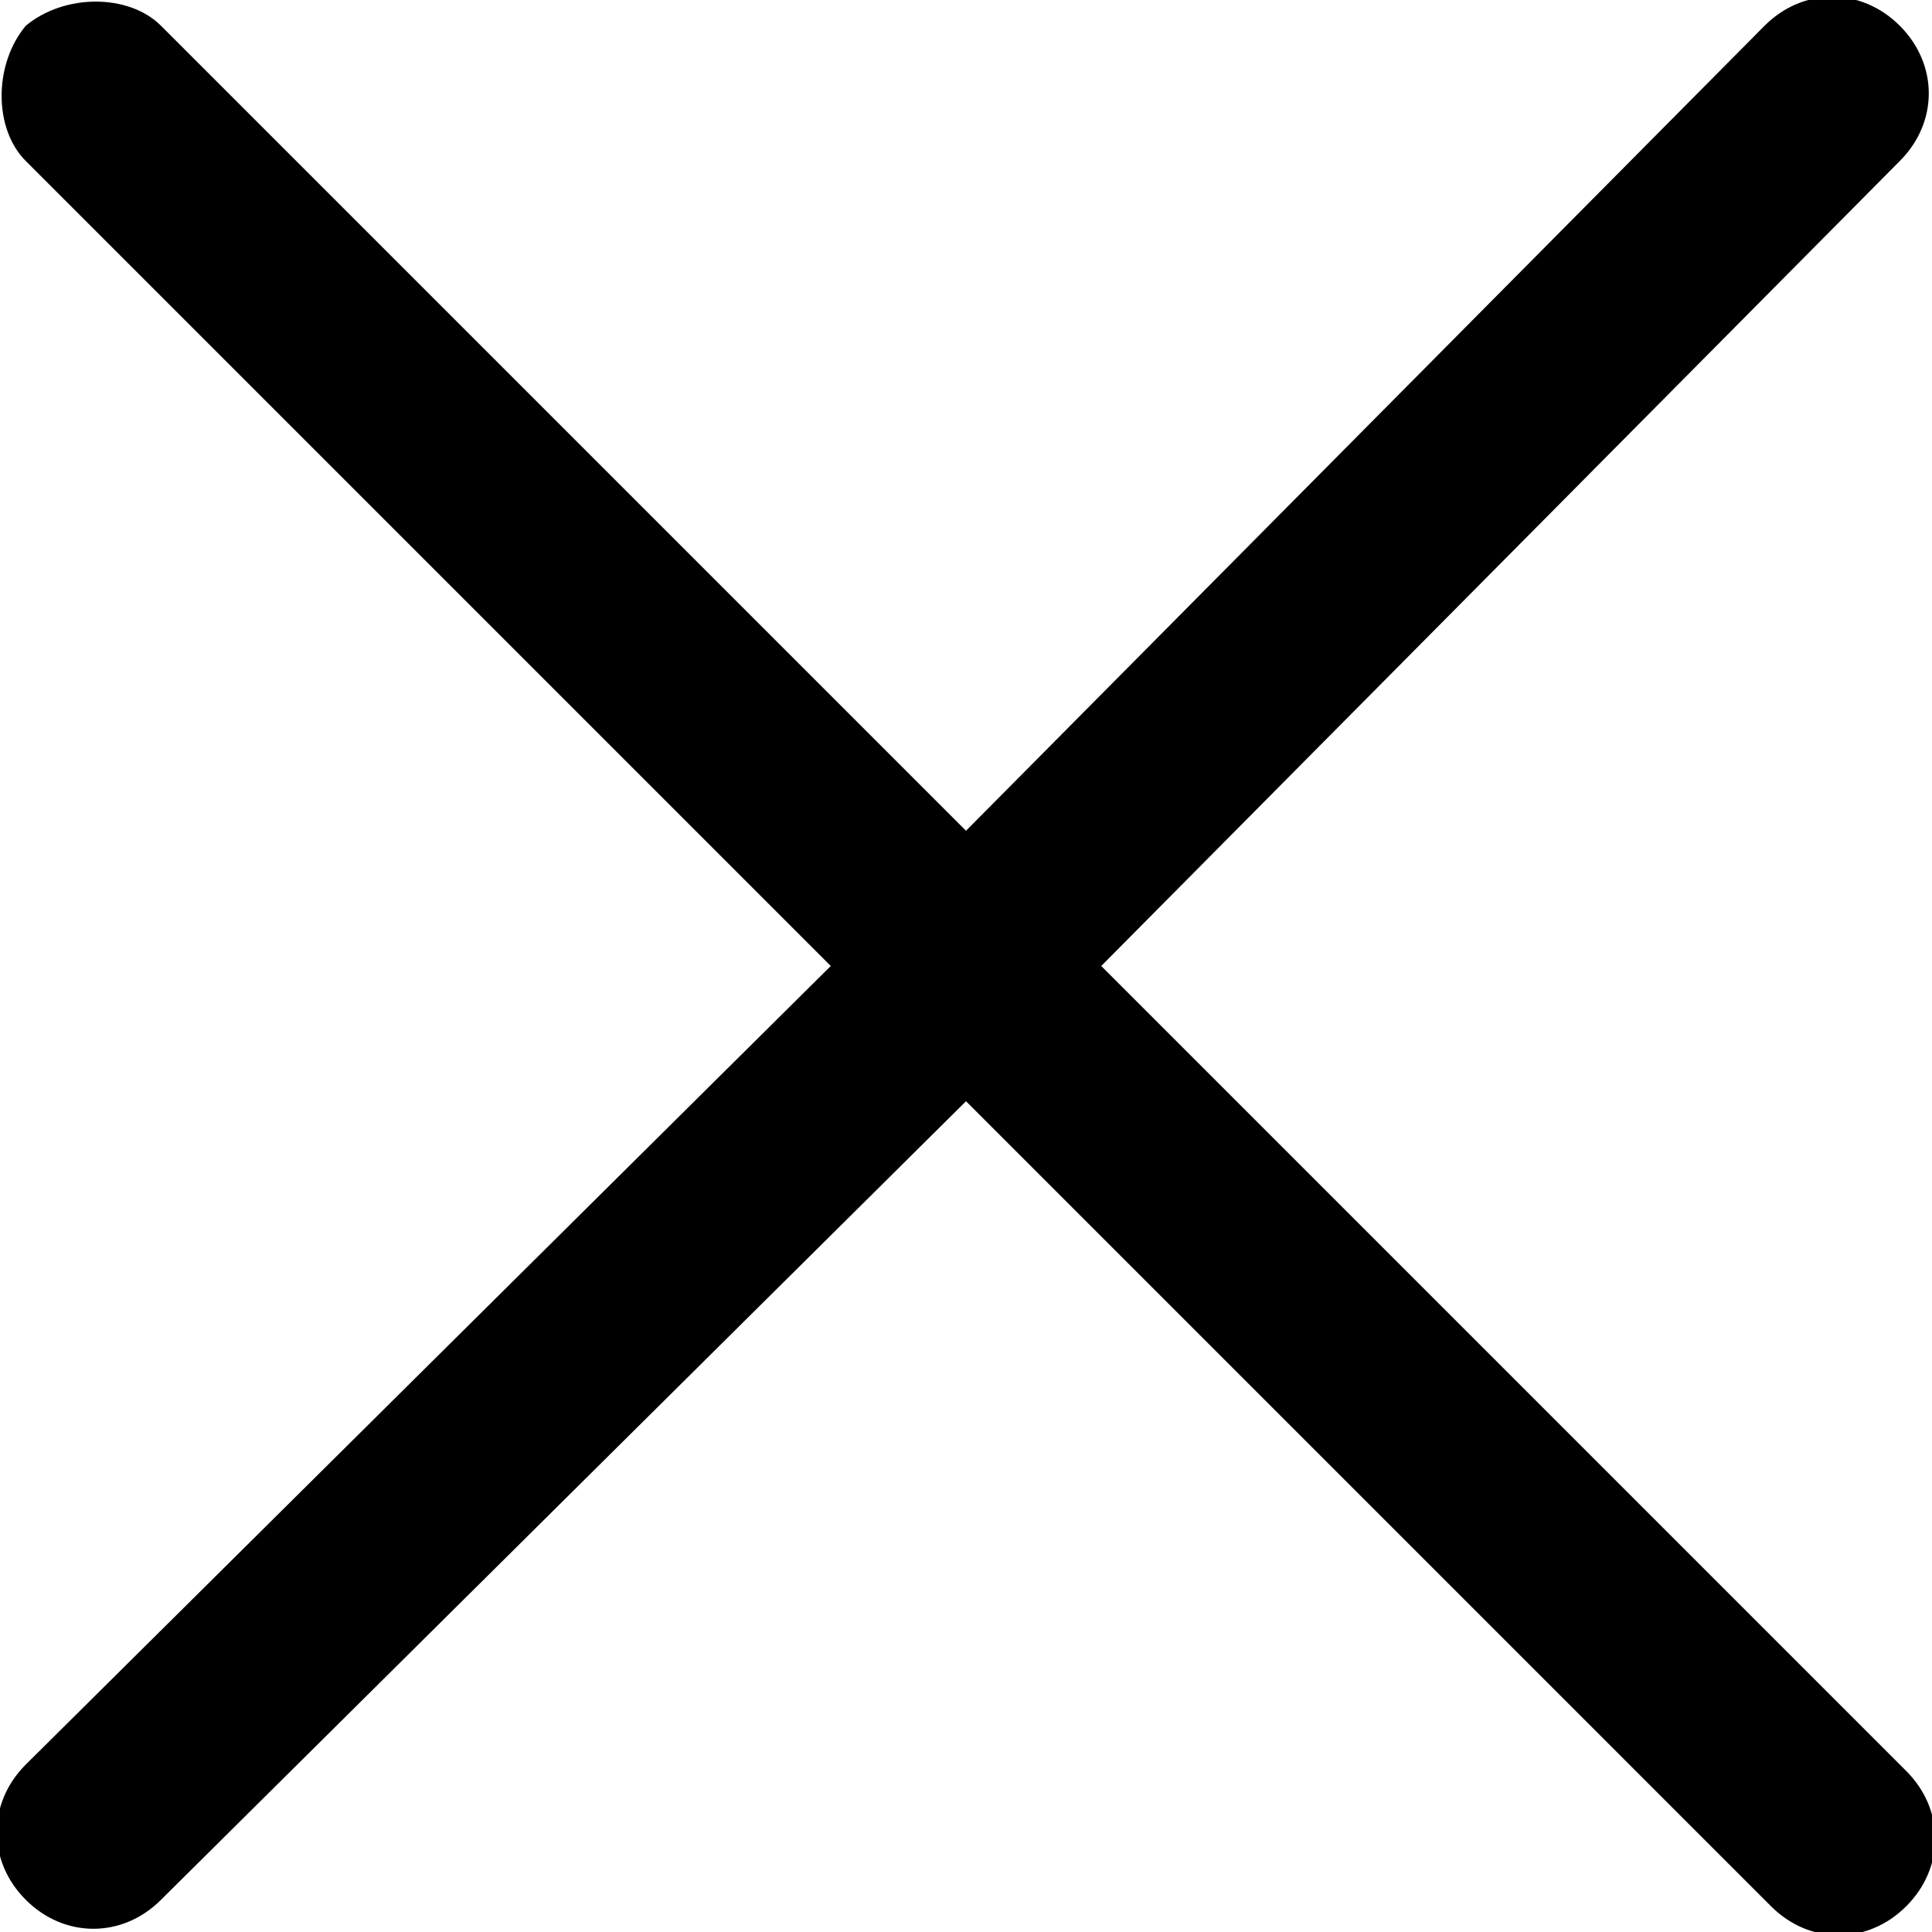
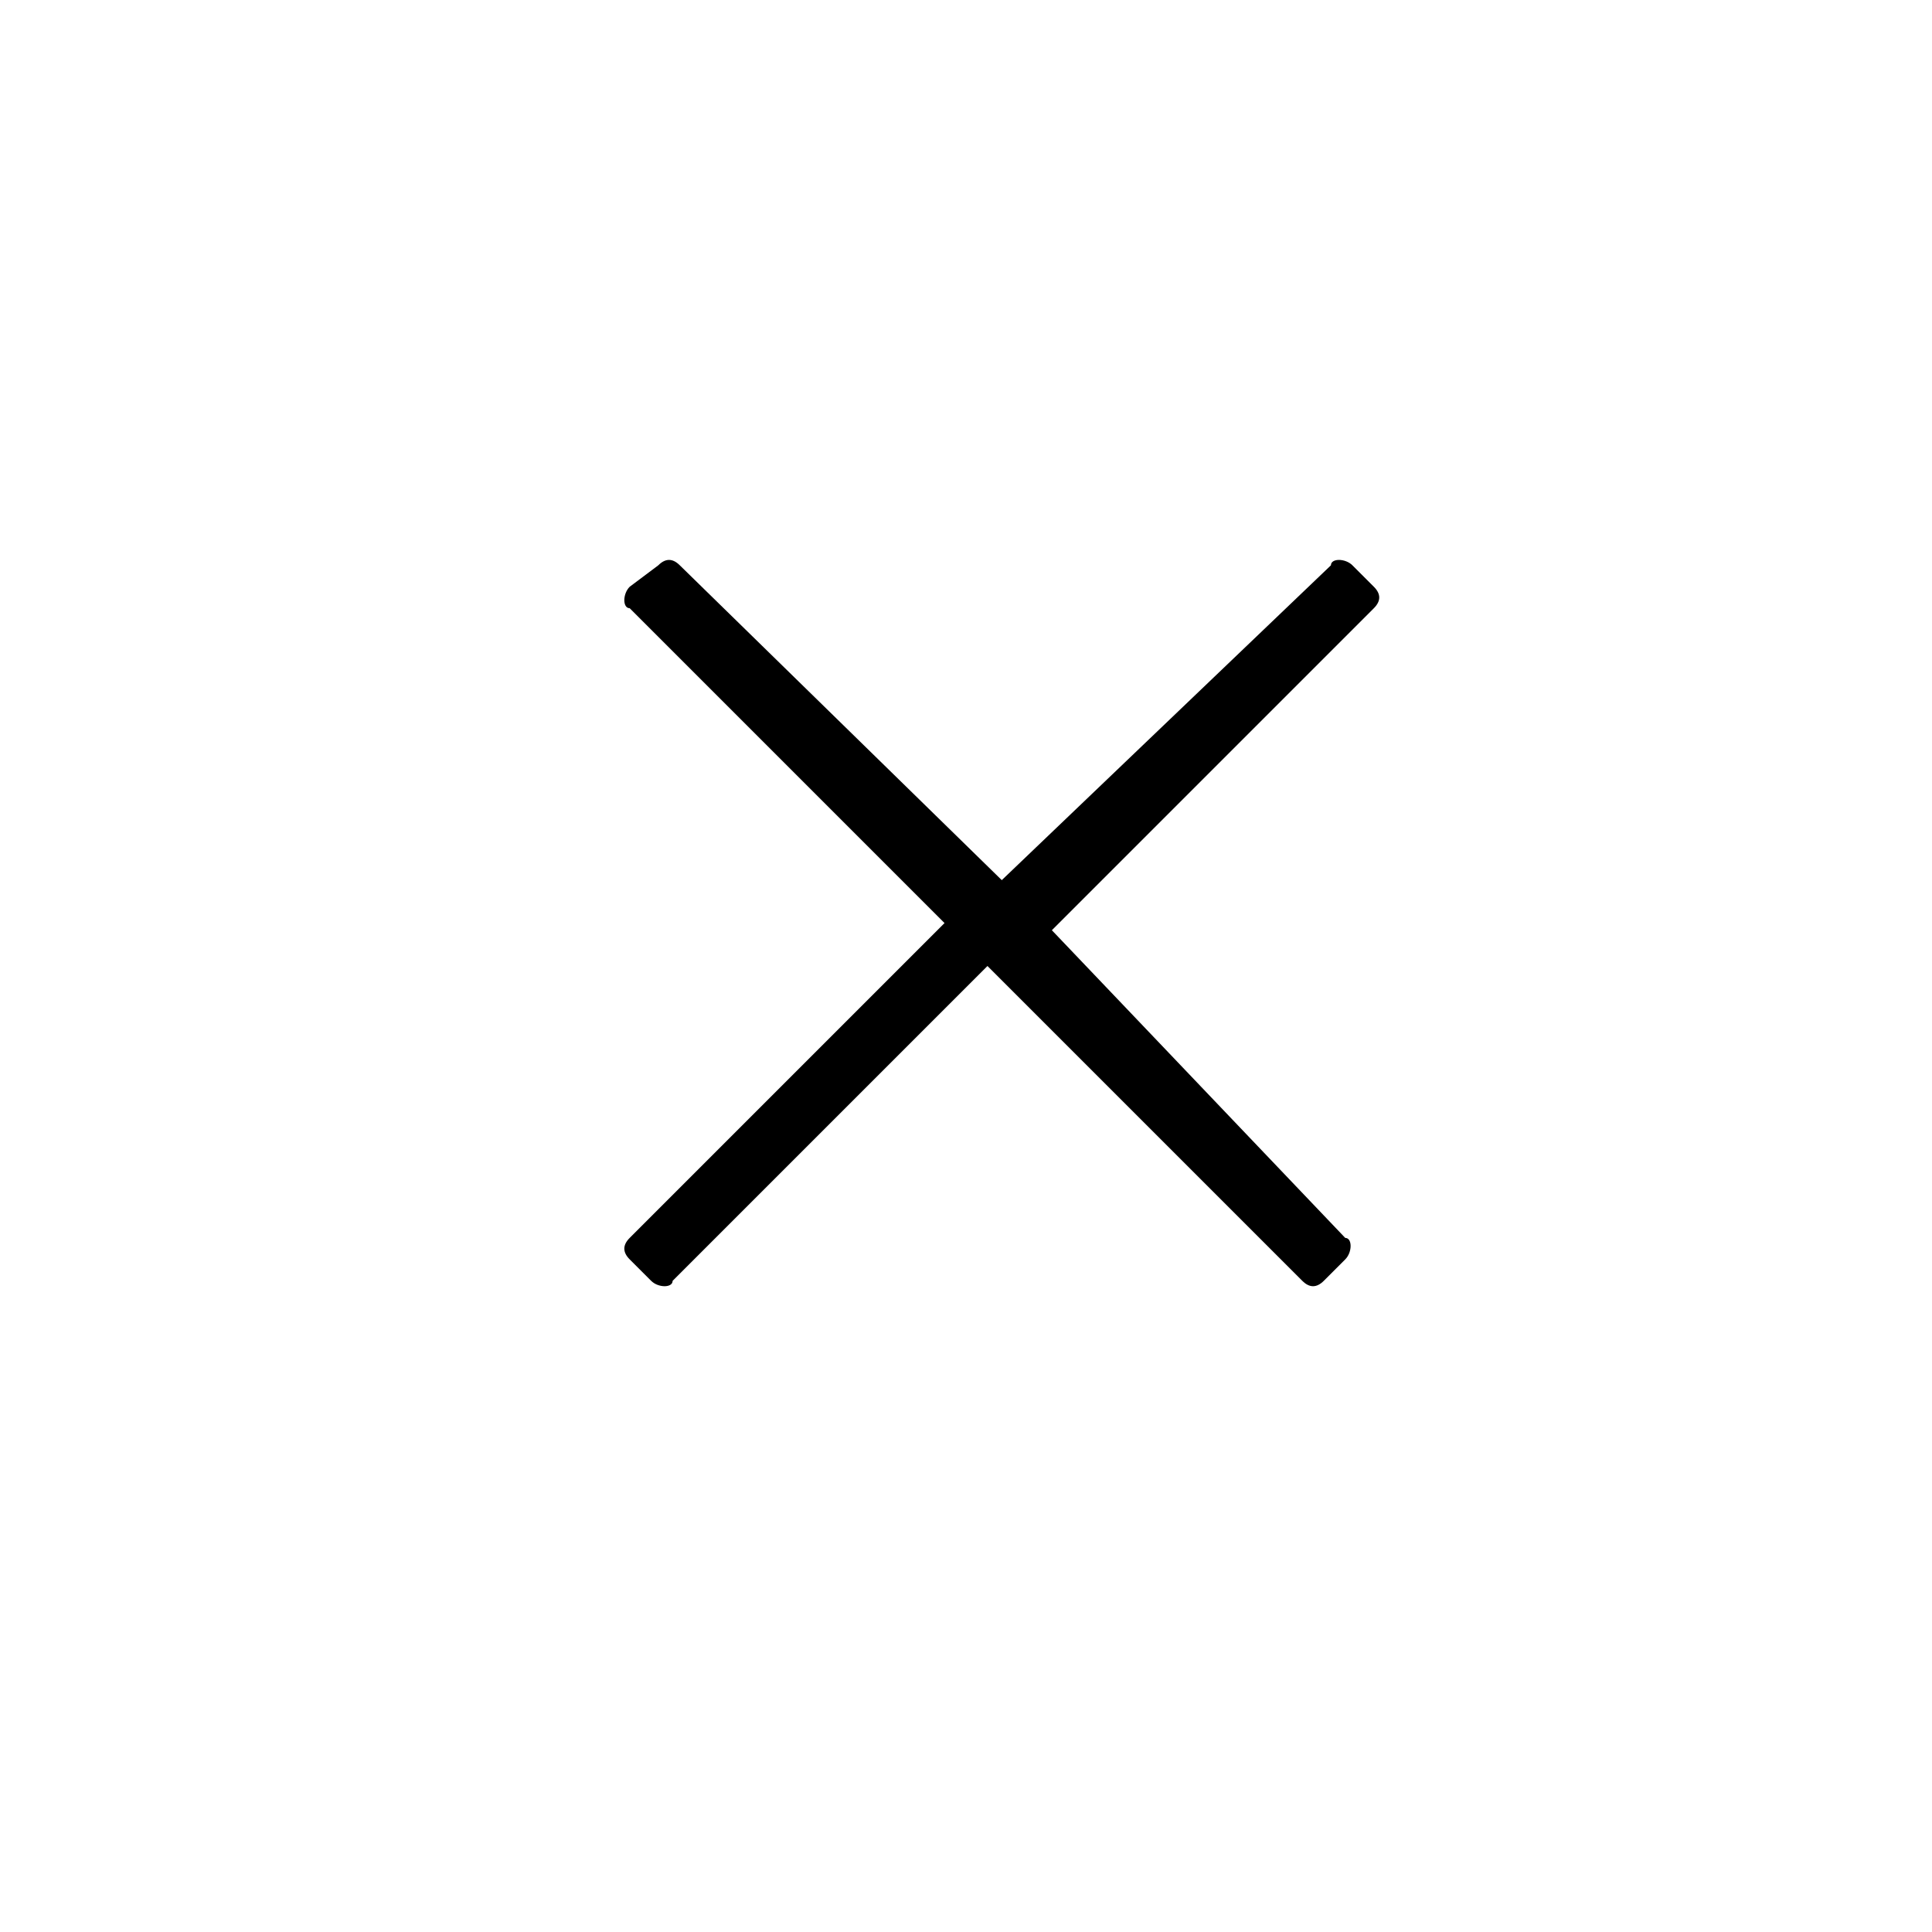
- <svg xmlns="http://www.w3.org/2000/svg" version="1.1" x="0px" y="0px" viewBox="0 0 30 30" style="enable-background:new 0 0 30 30;" xml:space="preserve">
-   <path d="M17.1,15L29.5,2.5c0.6-0.6,0.6-1.5,0-2.1c-0.6-0.6-1.5-0.6-2.1,0L15,12.9L2.5,0.4C2-0.1,1-0.1,0.4,0.4C-0.1,1-0.1,2,0.4,2.5  L12.9,15L0.4,27.4c-0.6,0.6-0.6,1.5,0,2.1c0.6,0.6,1.5,0.6,2.1,0L15,17.1l12.5,12.5c0.6,0.6,1.5,0.6,2.1,0s0.6-1.5,0-2.1L17.1,15z" />
+ <svg xmlns="http://www.w3.org/2000/svg" version="1.1" id="Warstwa_2" x="0px" y="0px" viewBox="0 0 27 27" style="enable-background:new 0 0 27 27;" xml:space="preserve">
+   <path d="M14.7,13l4.5-4.5c0.1-0.1,0.1-0.2,0-0.3l-0.3-0.3c-0.1-0.1-0.3-0.1-0.3,0L14,12.3L9.5,7.9c-0.1-0.1-0.2-0.1-0.3,0L8.8,8.2  c-0.1,0.1-0.1,0.3,0,0.3l4.4,4.4l-4.4,4.4c-0.1,0.1-0.1,0.2,0,0.3l0.3,0.3c0.1,0.1,0.3,0.1,0.3,0l4.4-4.4l4.4,4.4  c0.1,0.1,0.2,0.1,0.3,0l0.3-0.3c0.1-0.1,0.1-0.3,0-0.3L14.7,13z" />
</svg>
